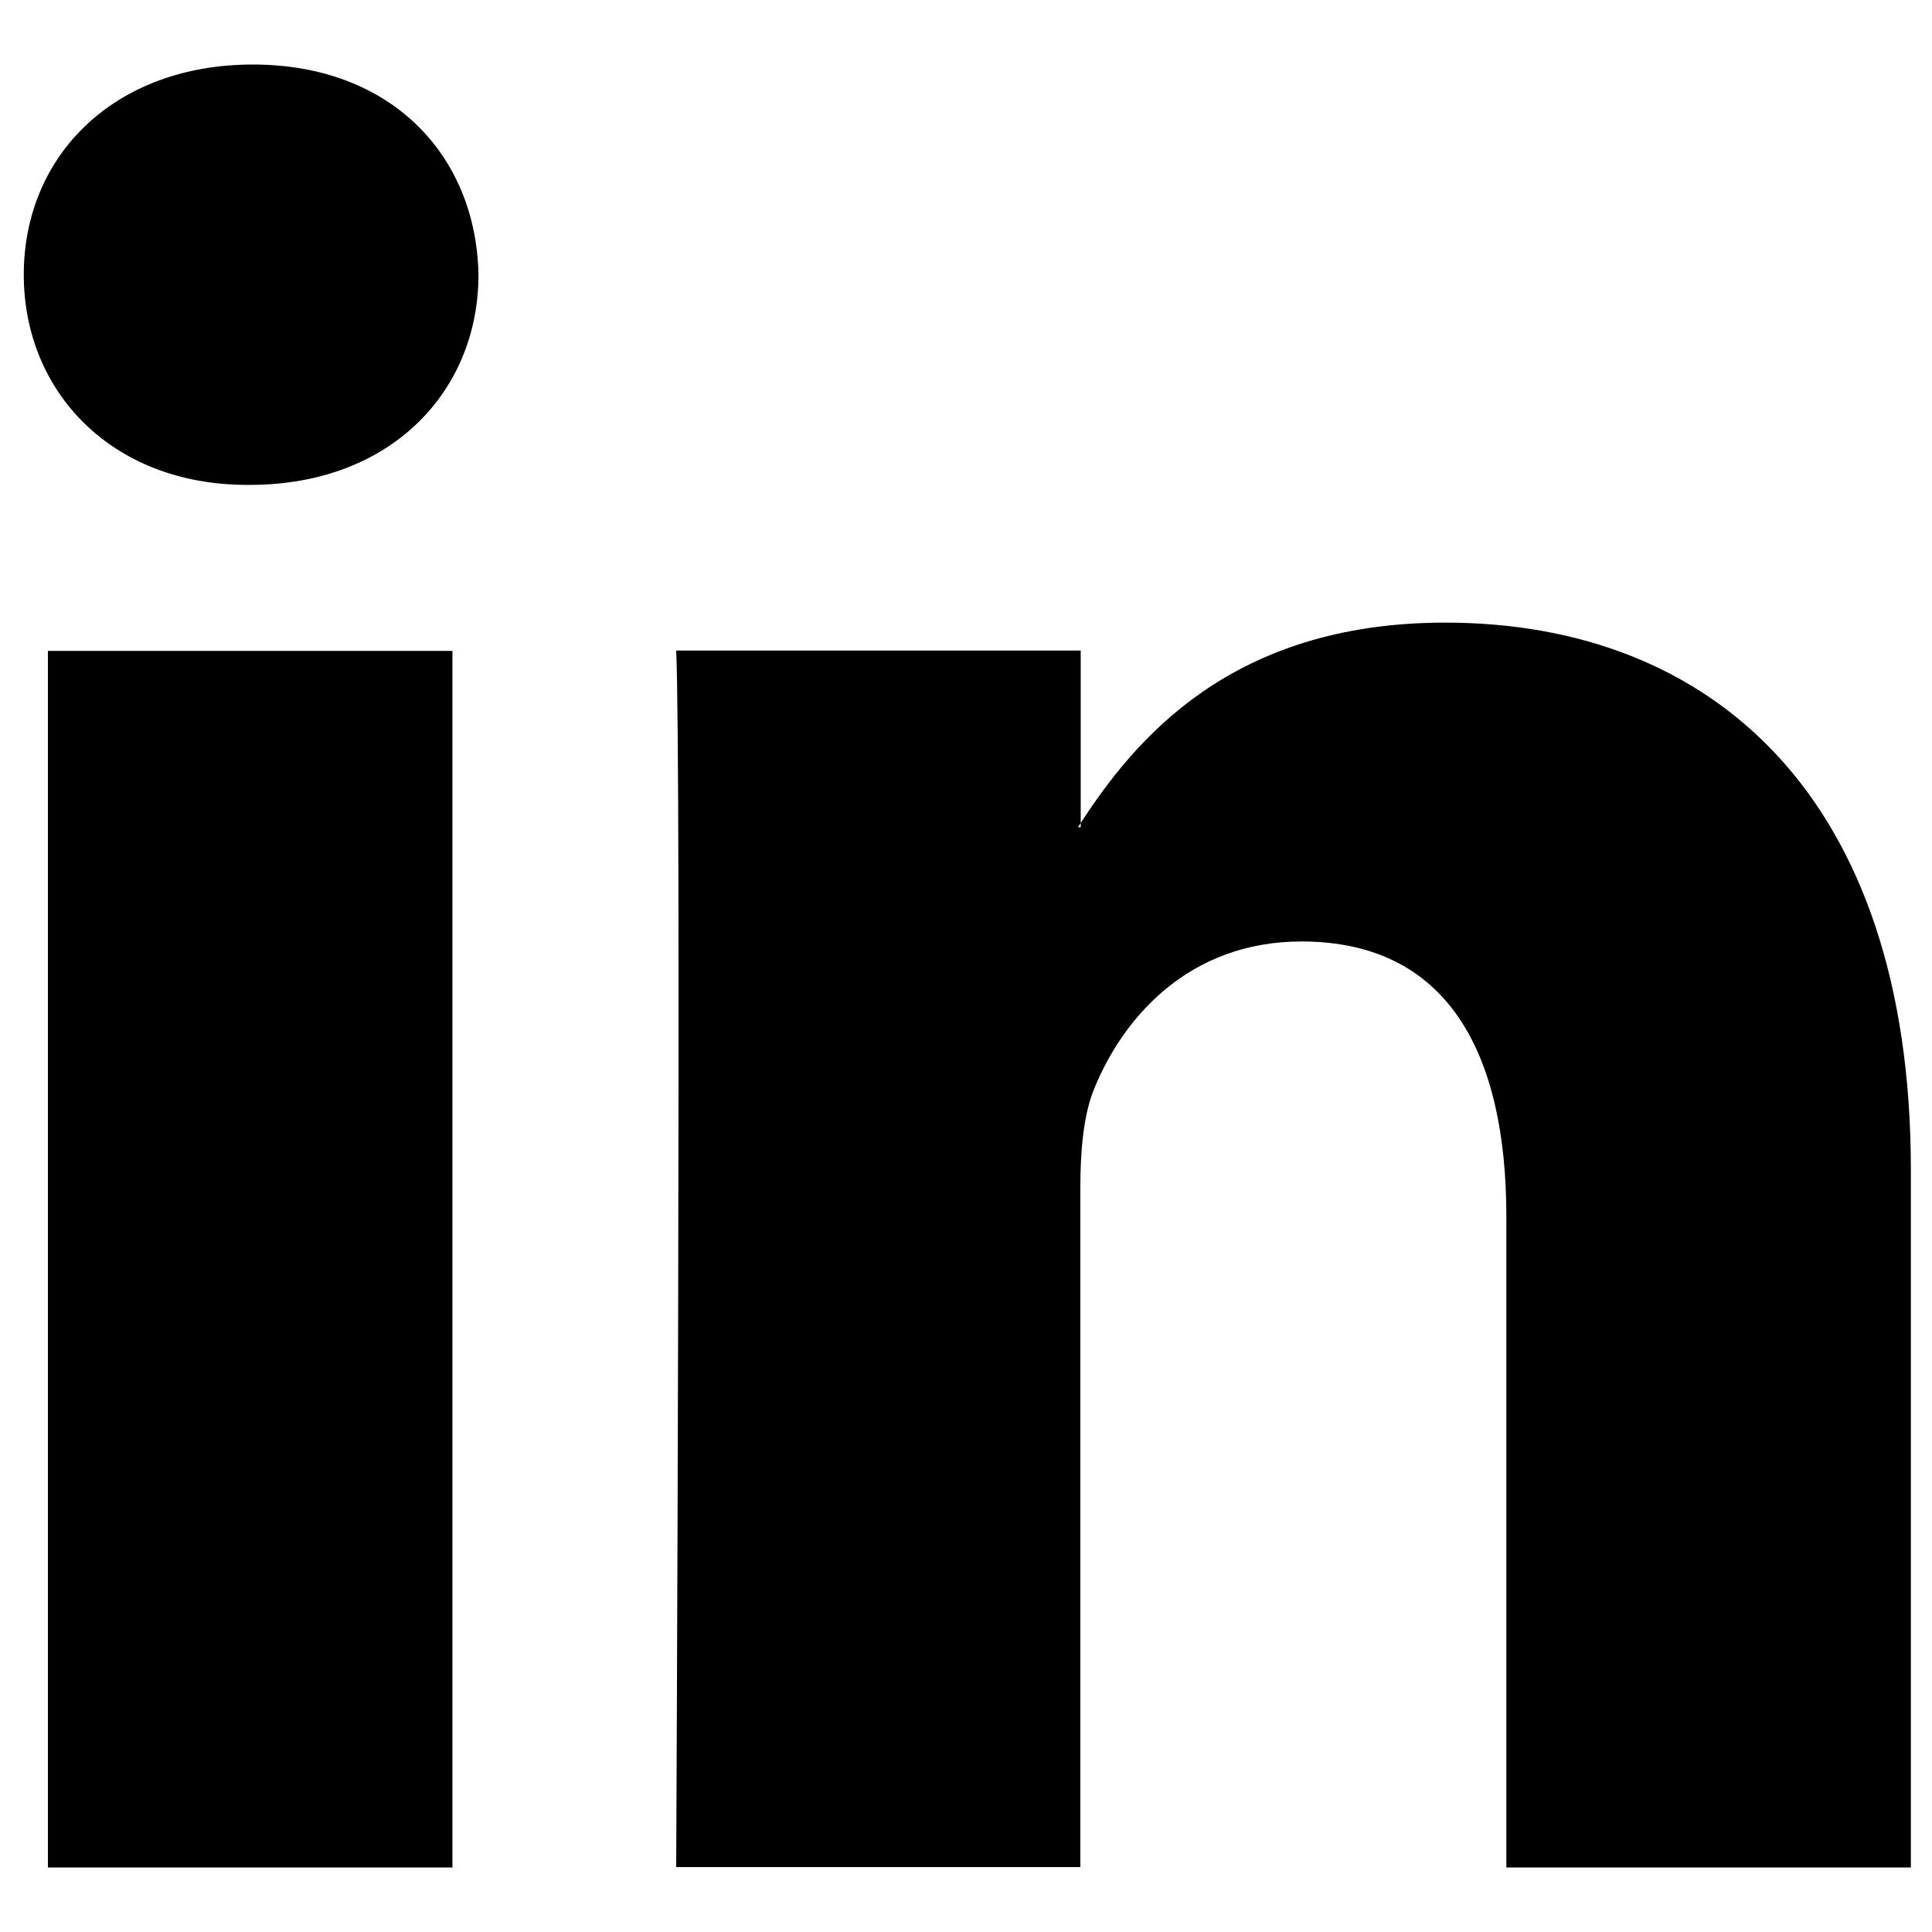
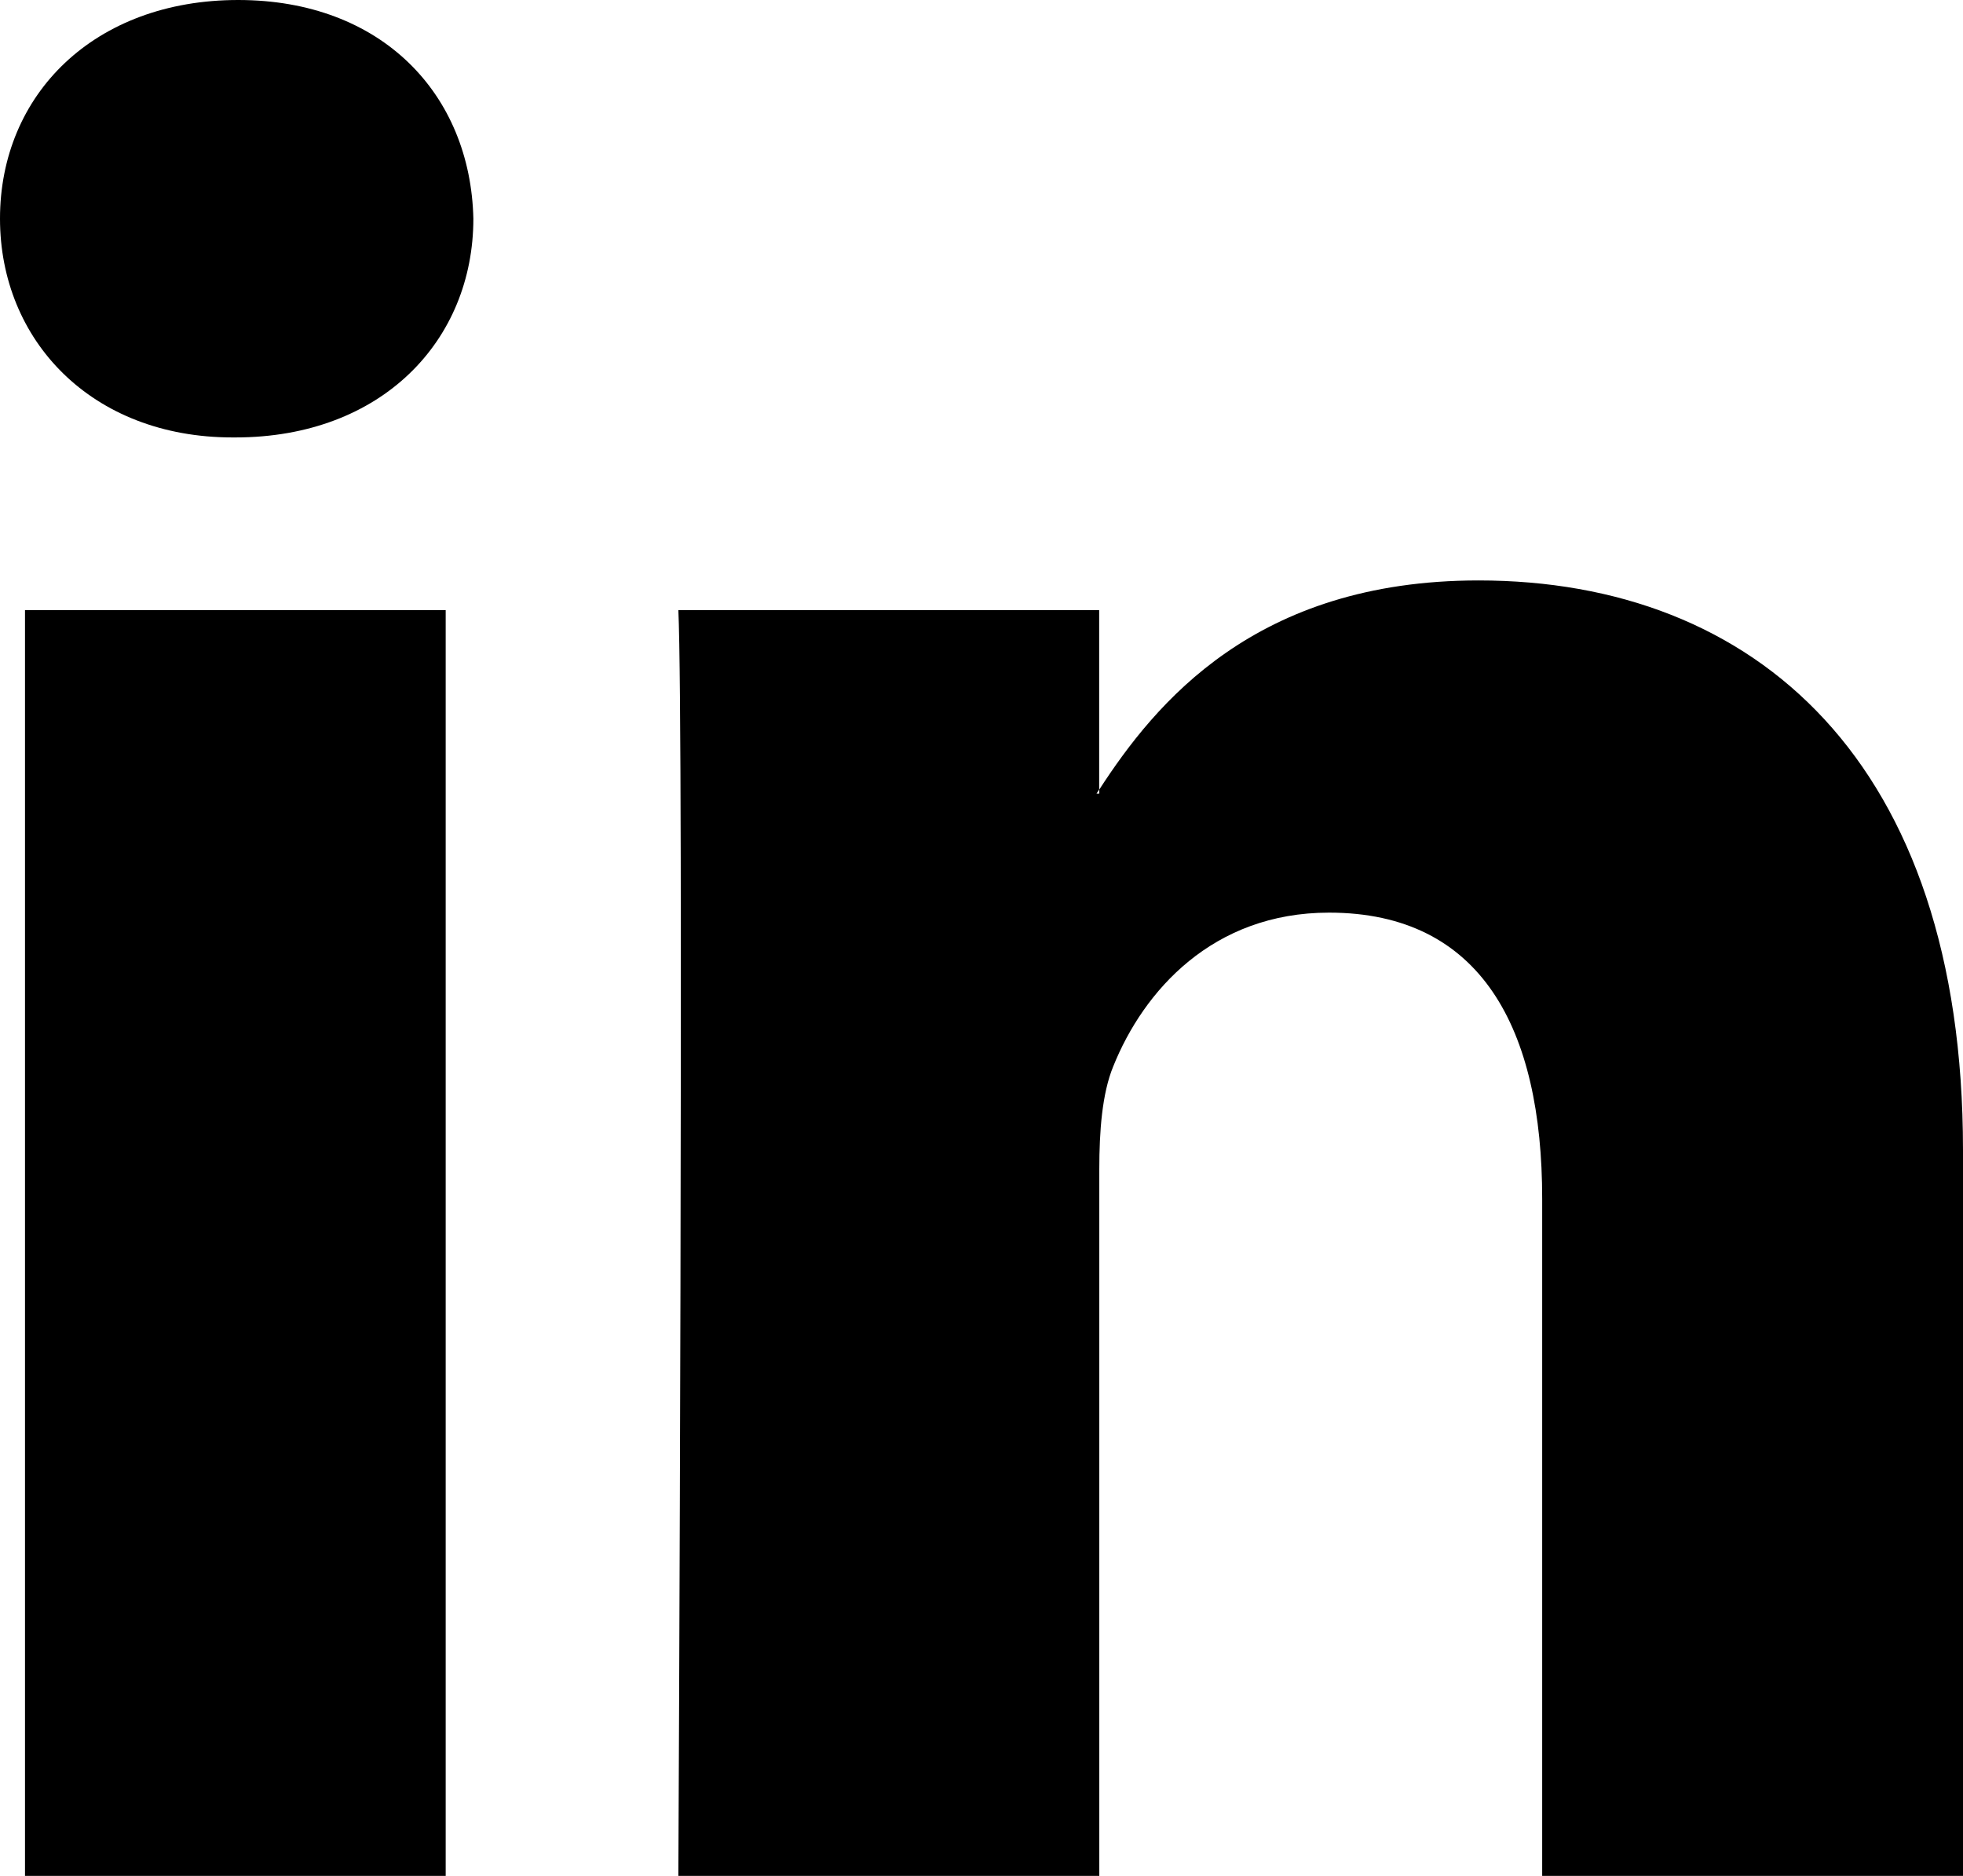
- <svg id="linkedin-icon" viewBox="0 0 512 512">
-   <path d="M506.4 310v184.9H399.2V322.4c0-43.3-15.5-72.9-54.3-72.9-29.6 0-47.2 19.9-55 39.2-2.8 6.9-3.6 16.5-3.6 26.1v180H179.2s1.4-292.1 0-322.4h107.2v45.7c-.2.4-.5.7-.7 1.1h.7v-1.1C300.6 196.3 326 165 383 165c70.5 0 123.4 46 123.4 145zM67 17.1c-36.7 0-60.7 24.1-60.7 55.7 0 31 23.3 55.7 59.2 55.7h.7c37.4 0 60.6-24.8 60.6-55.7-.6-31.6-23.1-55.7-59.8-55.7zM12.7 494.9h107.2V172.5H12.7v322.4zm0 0" />
+ <svg id="linkedin-icon" viewBox="0 0 15.389 14.705">
+   <path d="M15.389,9.015v5.69h-3.299V9.397c0-1.333-0.477-2.243-1.671-2.243    c-0.912,0-1.454,0.613-1.692,1.206C8.64,8.572,8.618,8.866,8.618,9.164v5.541    H5.318c0,0,0.044-8.991,0-9.922h3.299v1.406C8.611,6.2,8.602,6.211,8.596,6.221    h0.022V6.189c0.438-0.675,1.221-1.639,2.973-1.639    C13.761,4.55,15.389,5.968,15.389,9.015L15.389,9.015z M1.867,0    C0.738,0,0,0.741,0,1.714c0,0.953,0.717,1.715,1.823,1.715h0.022    c1.151,0,1.866-0.762,1.866-1.715C3.689,0.741,2.996,0,1.867,0L1.867,0z     M0.196,14.705h3.298V4.783H0.196V14.705z M0.196,14.705" />
</svg>
